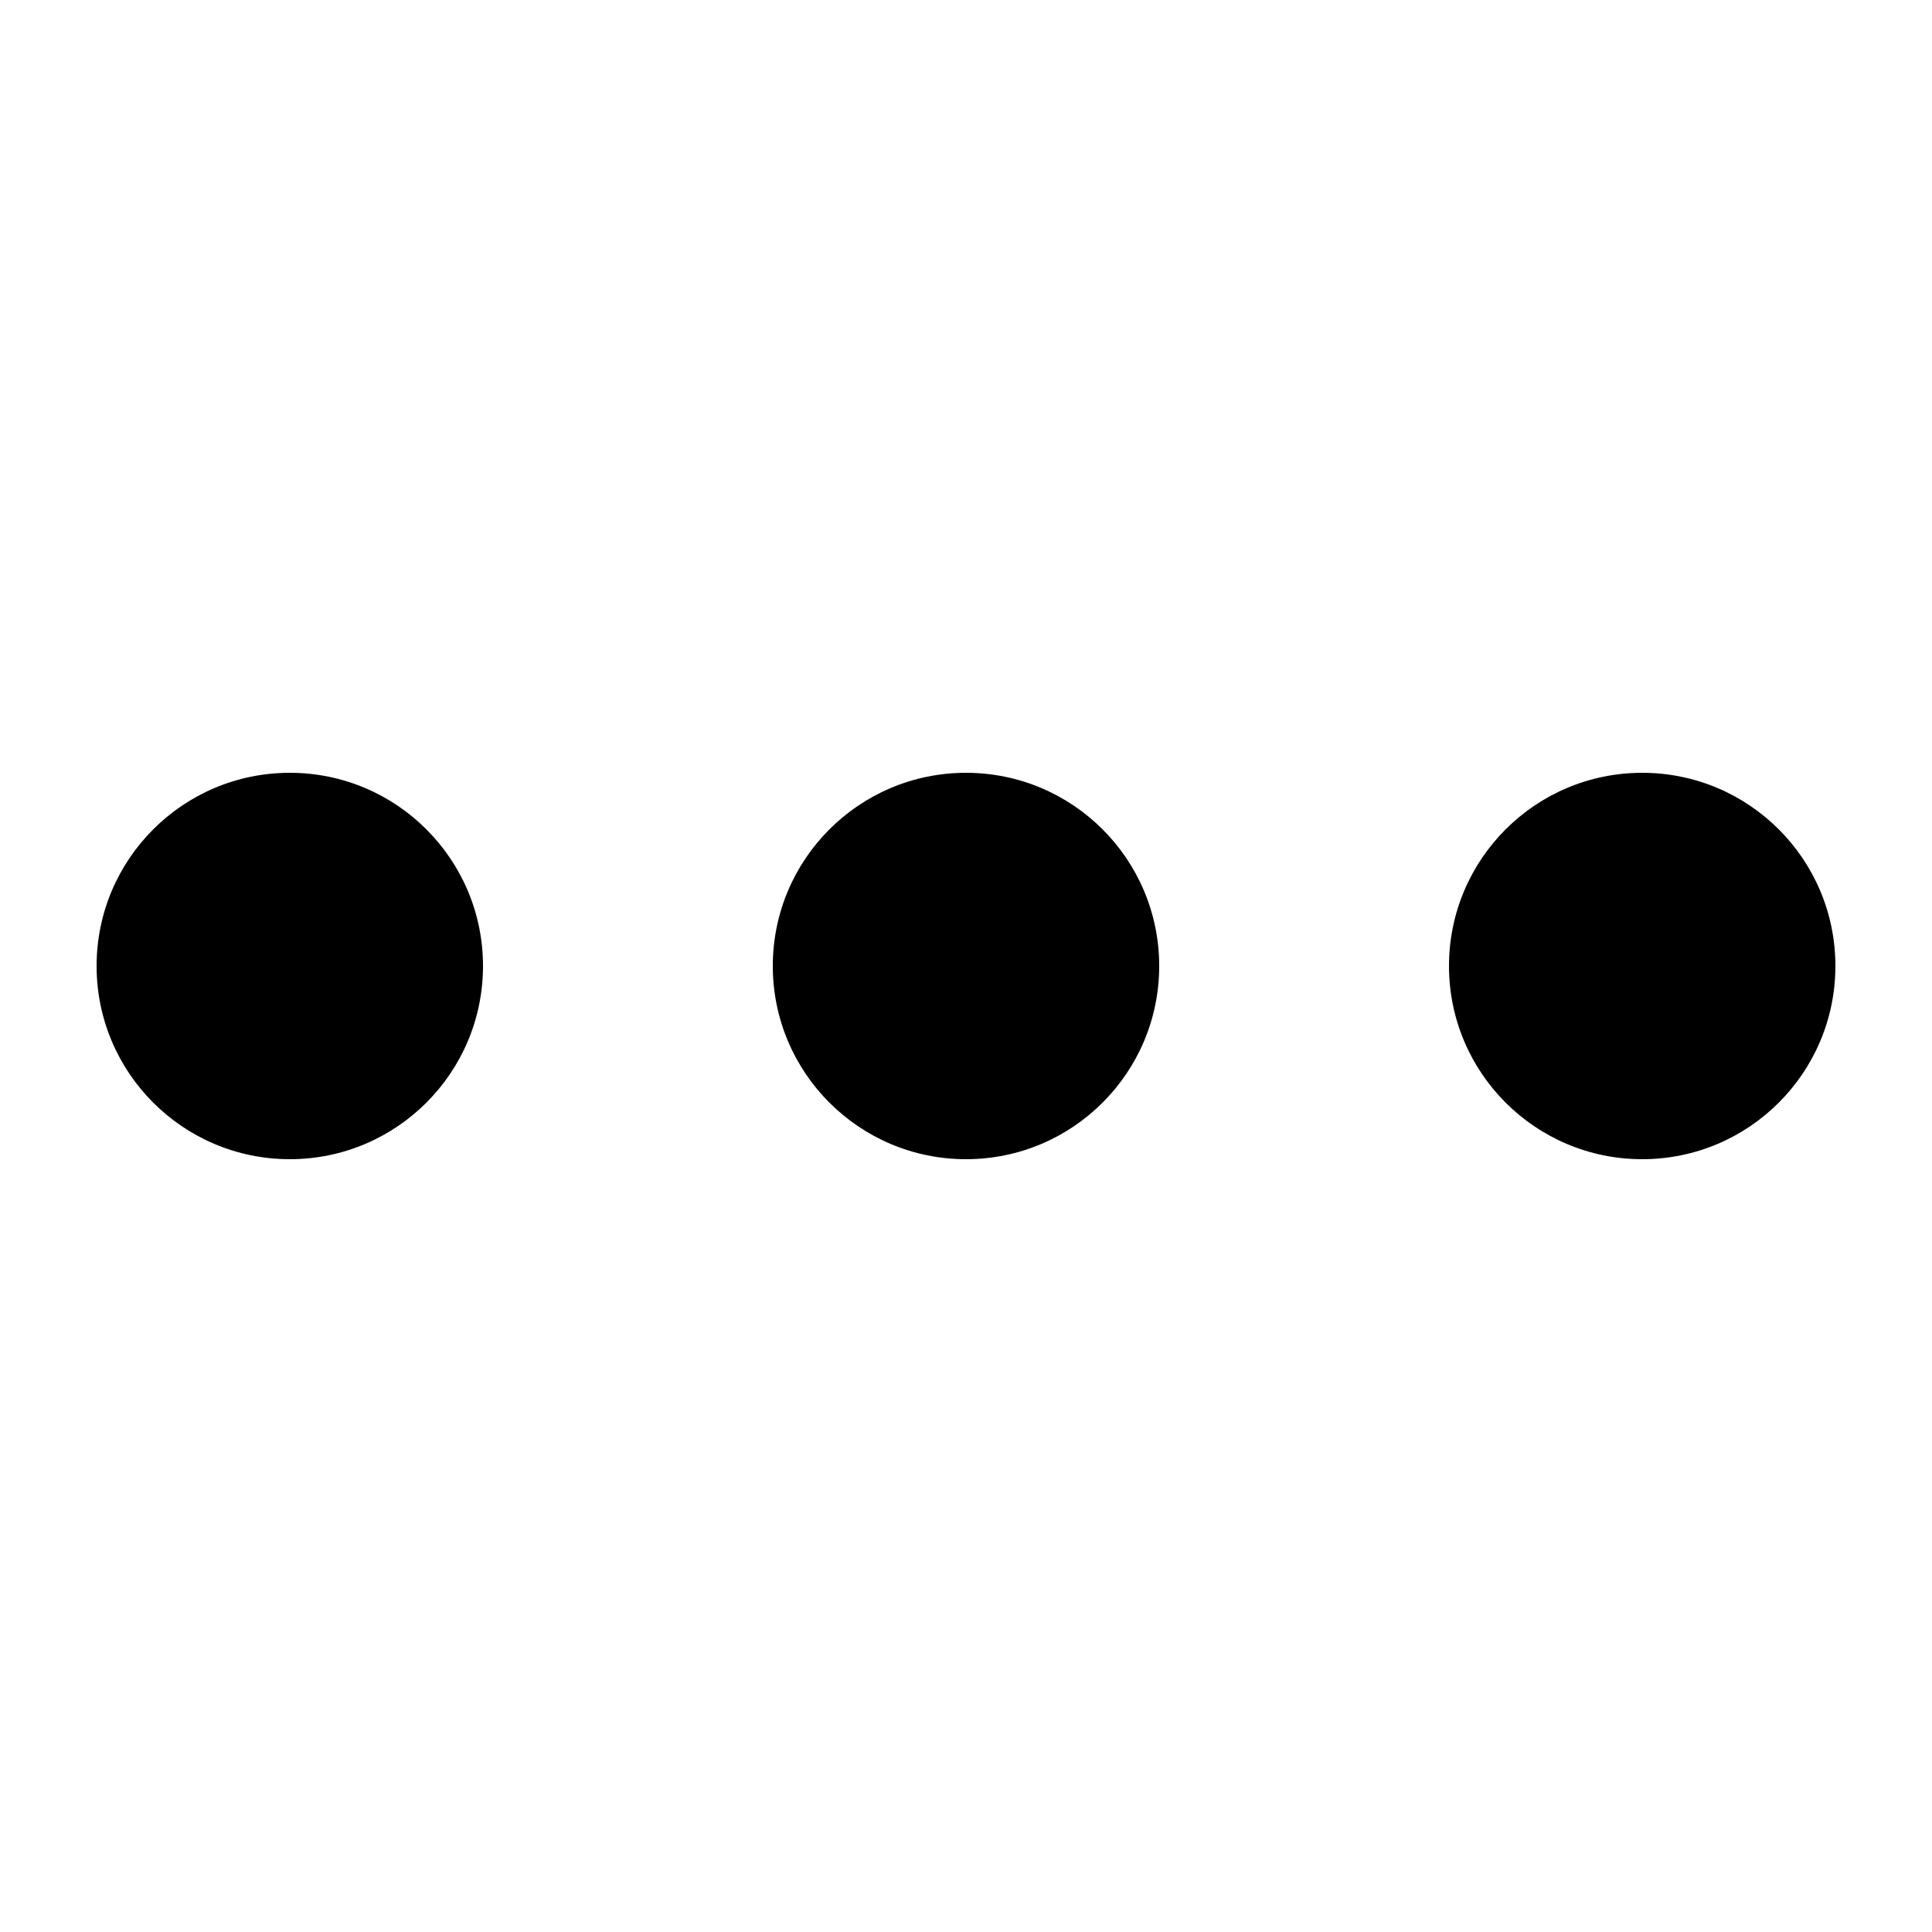
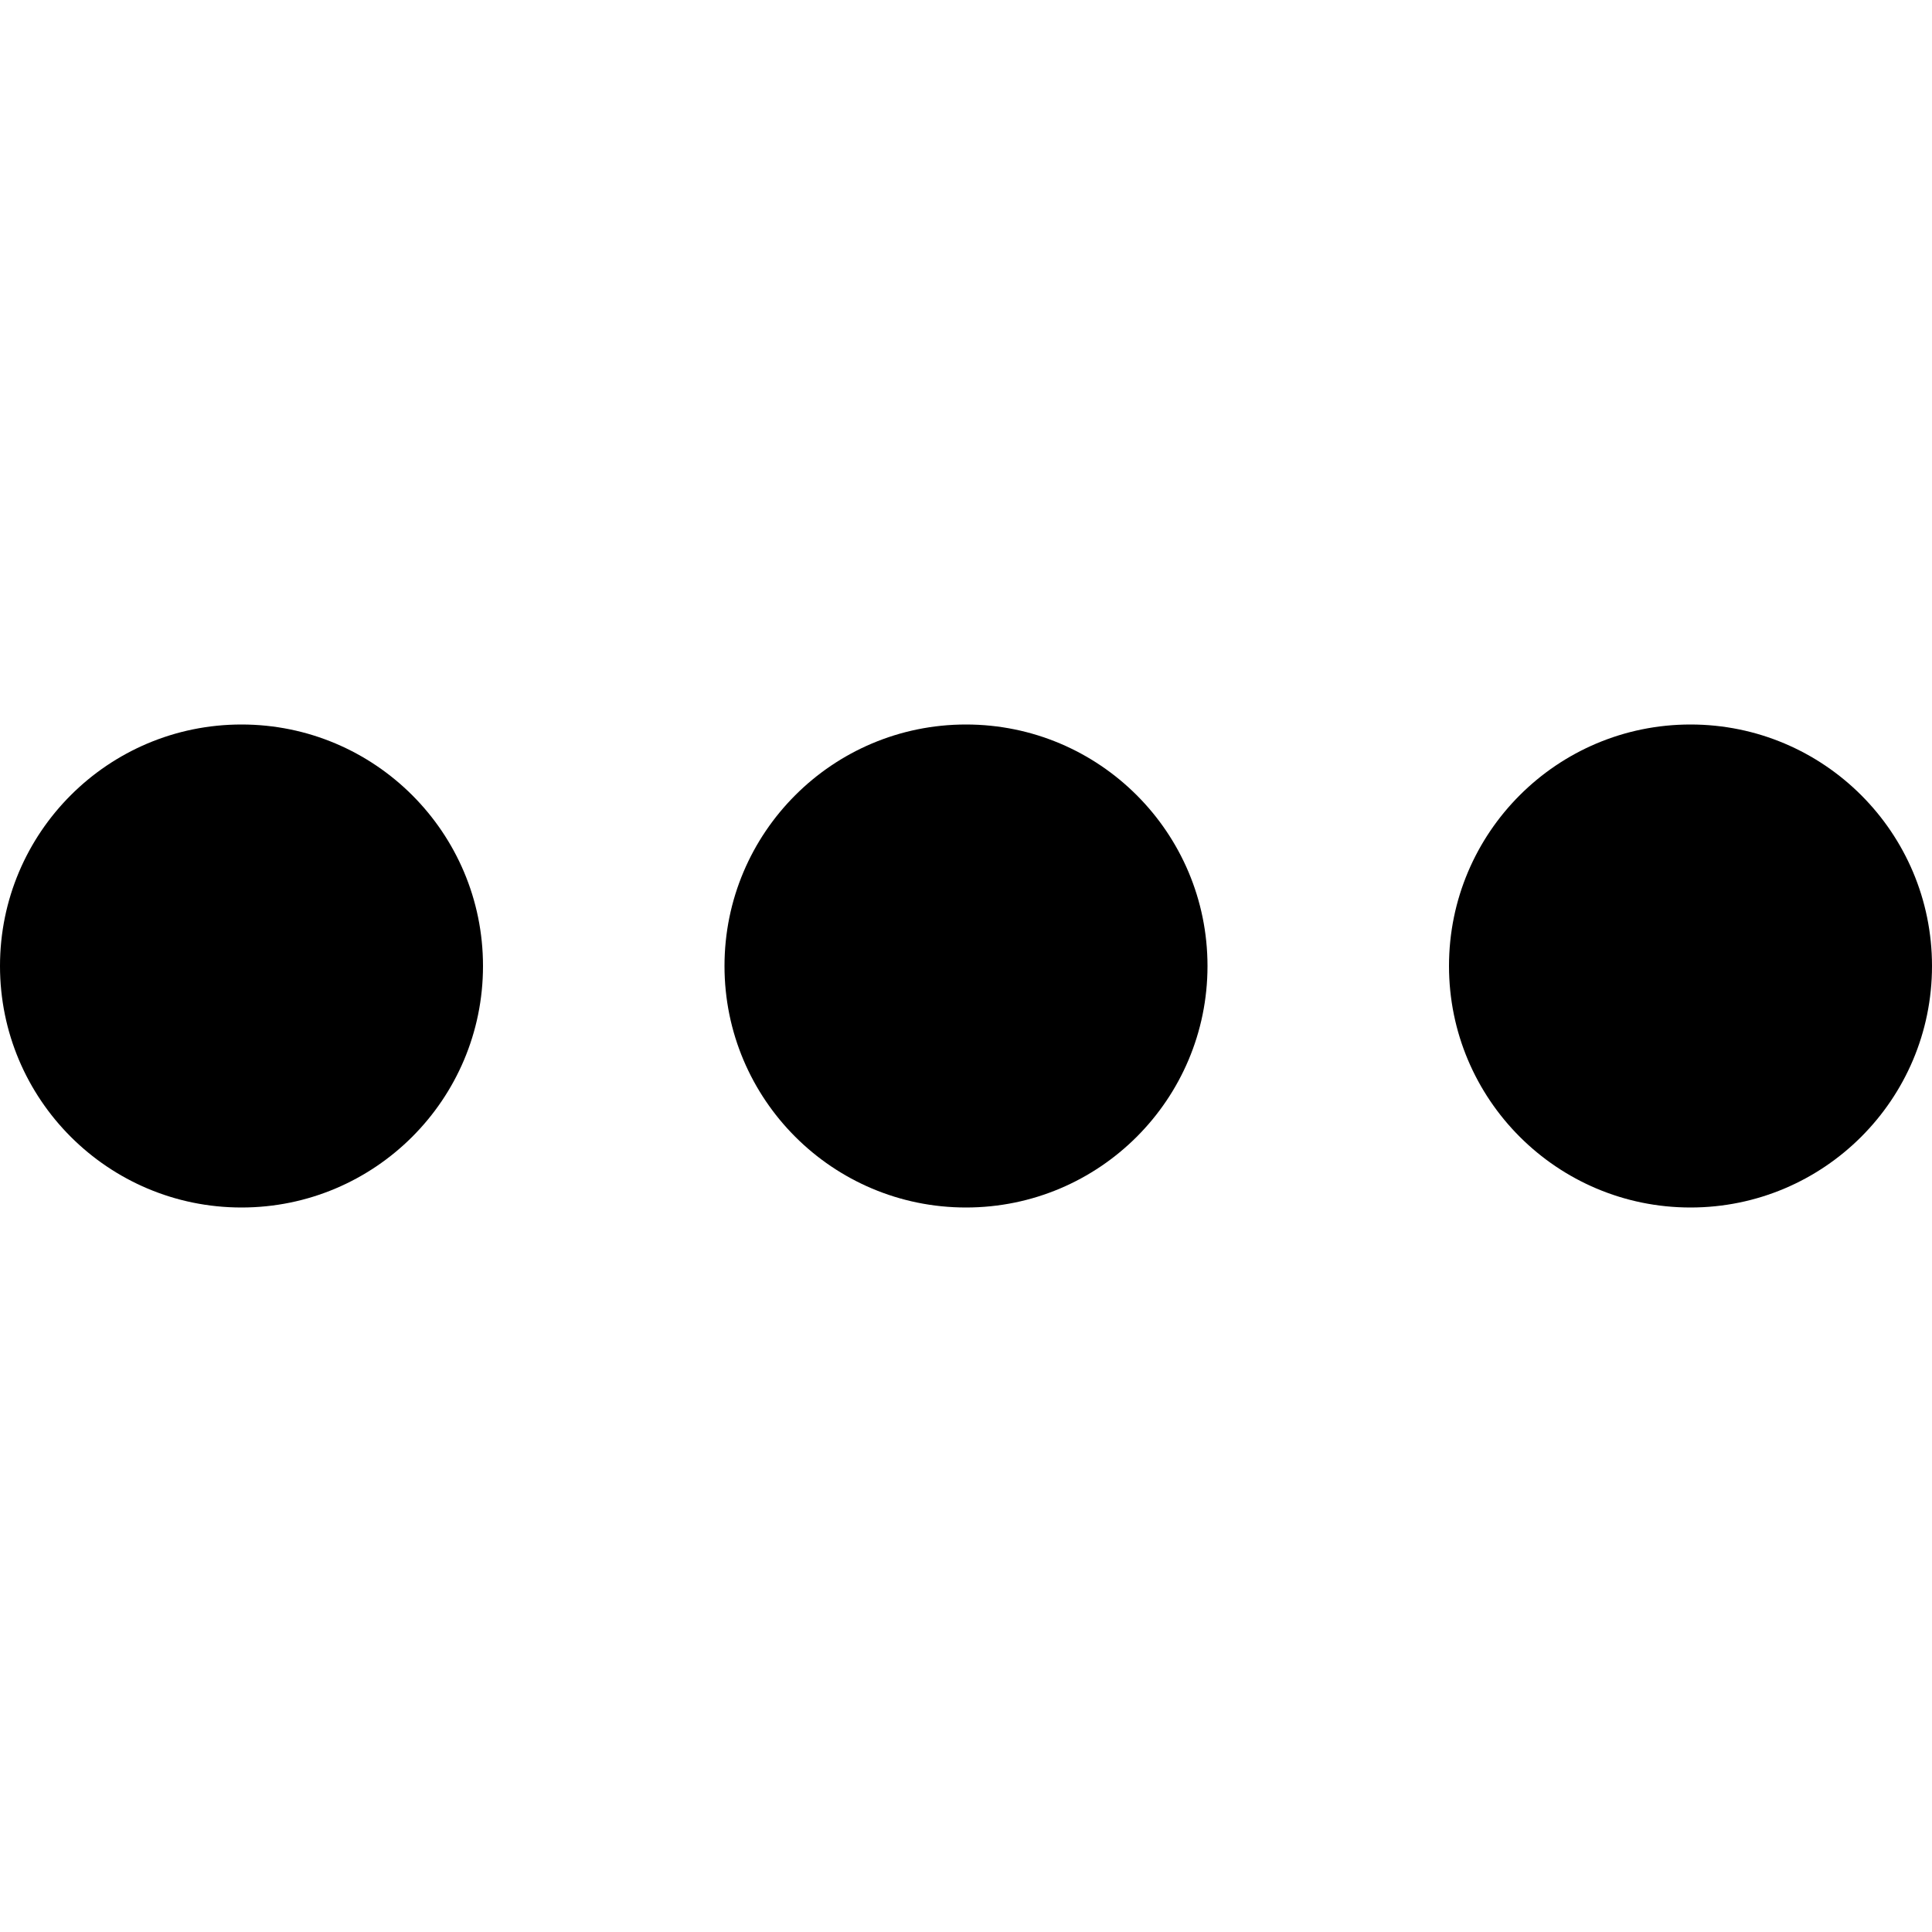
<svg xmlns="http://www.w3.org/2000/svg" id="Ebene_1" data-name="Ebene 1" width="500" height="500" viewBox="0 0 500 500">
-   <path d="M425,200a50,50,0,1,1-50,50A50,50,0,0,1,425,200Zm-175,0a50,50,0,1,1-50,50A50,50,0,0,1,250,200ZM75,200a50,50,0,1,1-50,50A50,50,0,0,1,75,200Z" fill-rule="evenodd" />
+   <path d="M437.5,187.5A62.5,62.5,0,1,1,375,250,62.5,62.5,0,0,1,437.5,187.5Zm-187.5,0A62.5,62.5,0,1,1,187.5,250,62.5,62.5,0,0,1,250,187.5Zm-187.5,0A62.5,62.5,0,1,1,0,250,62.5,62.5,0,0,1,62.5,187.5Z" fill-rule="evenodd" />
</svg>
